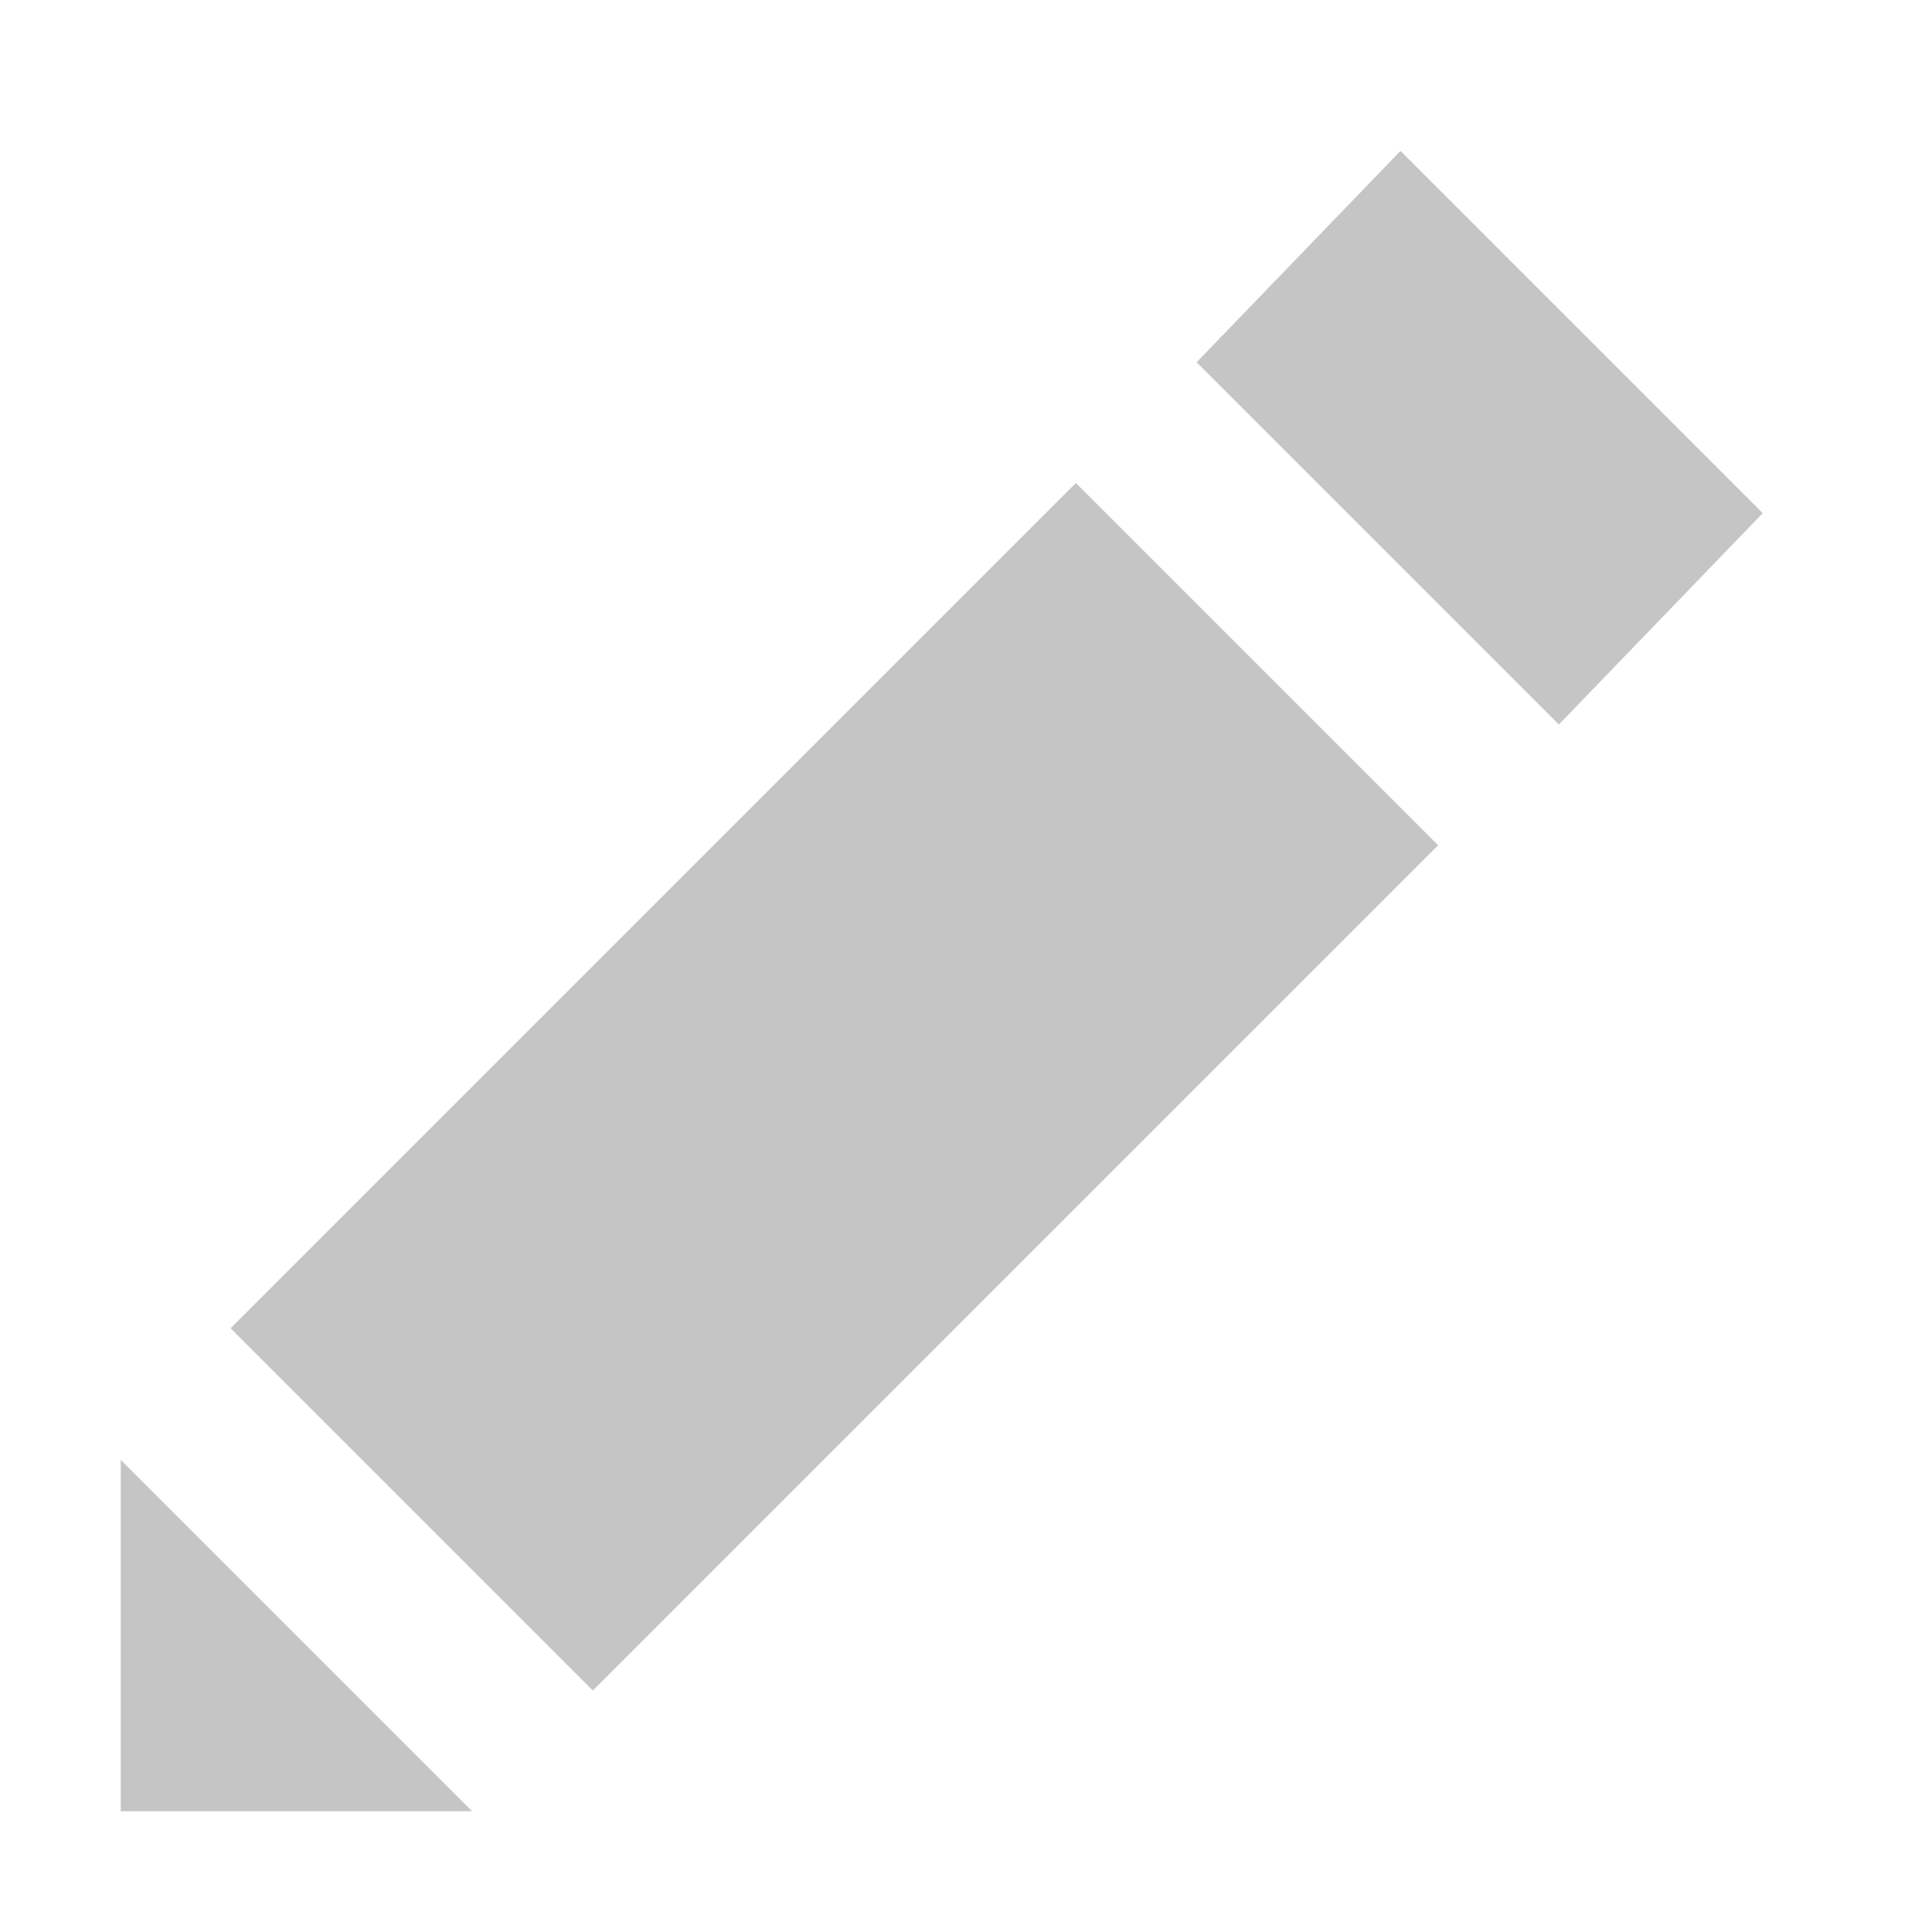
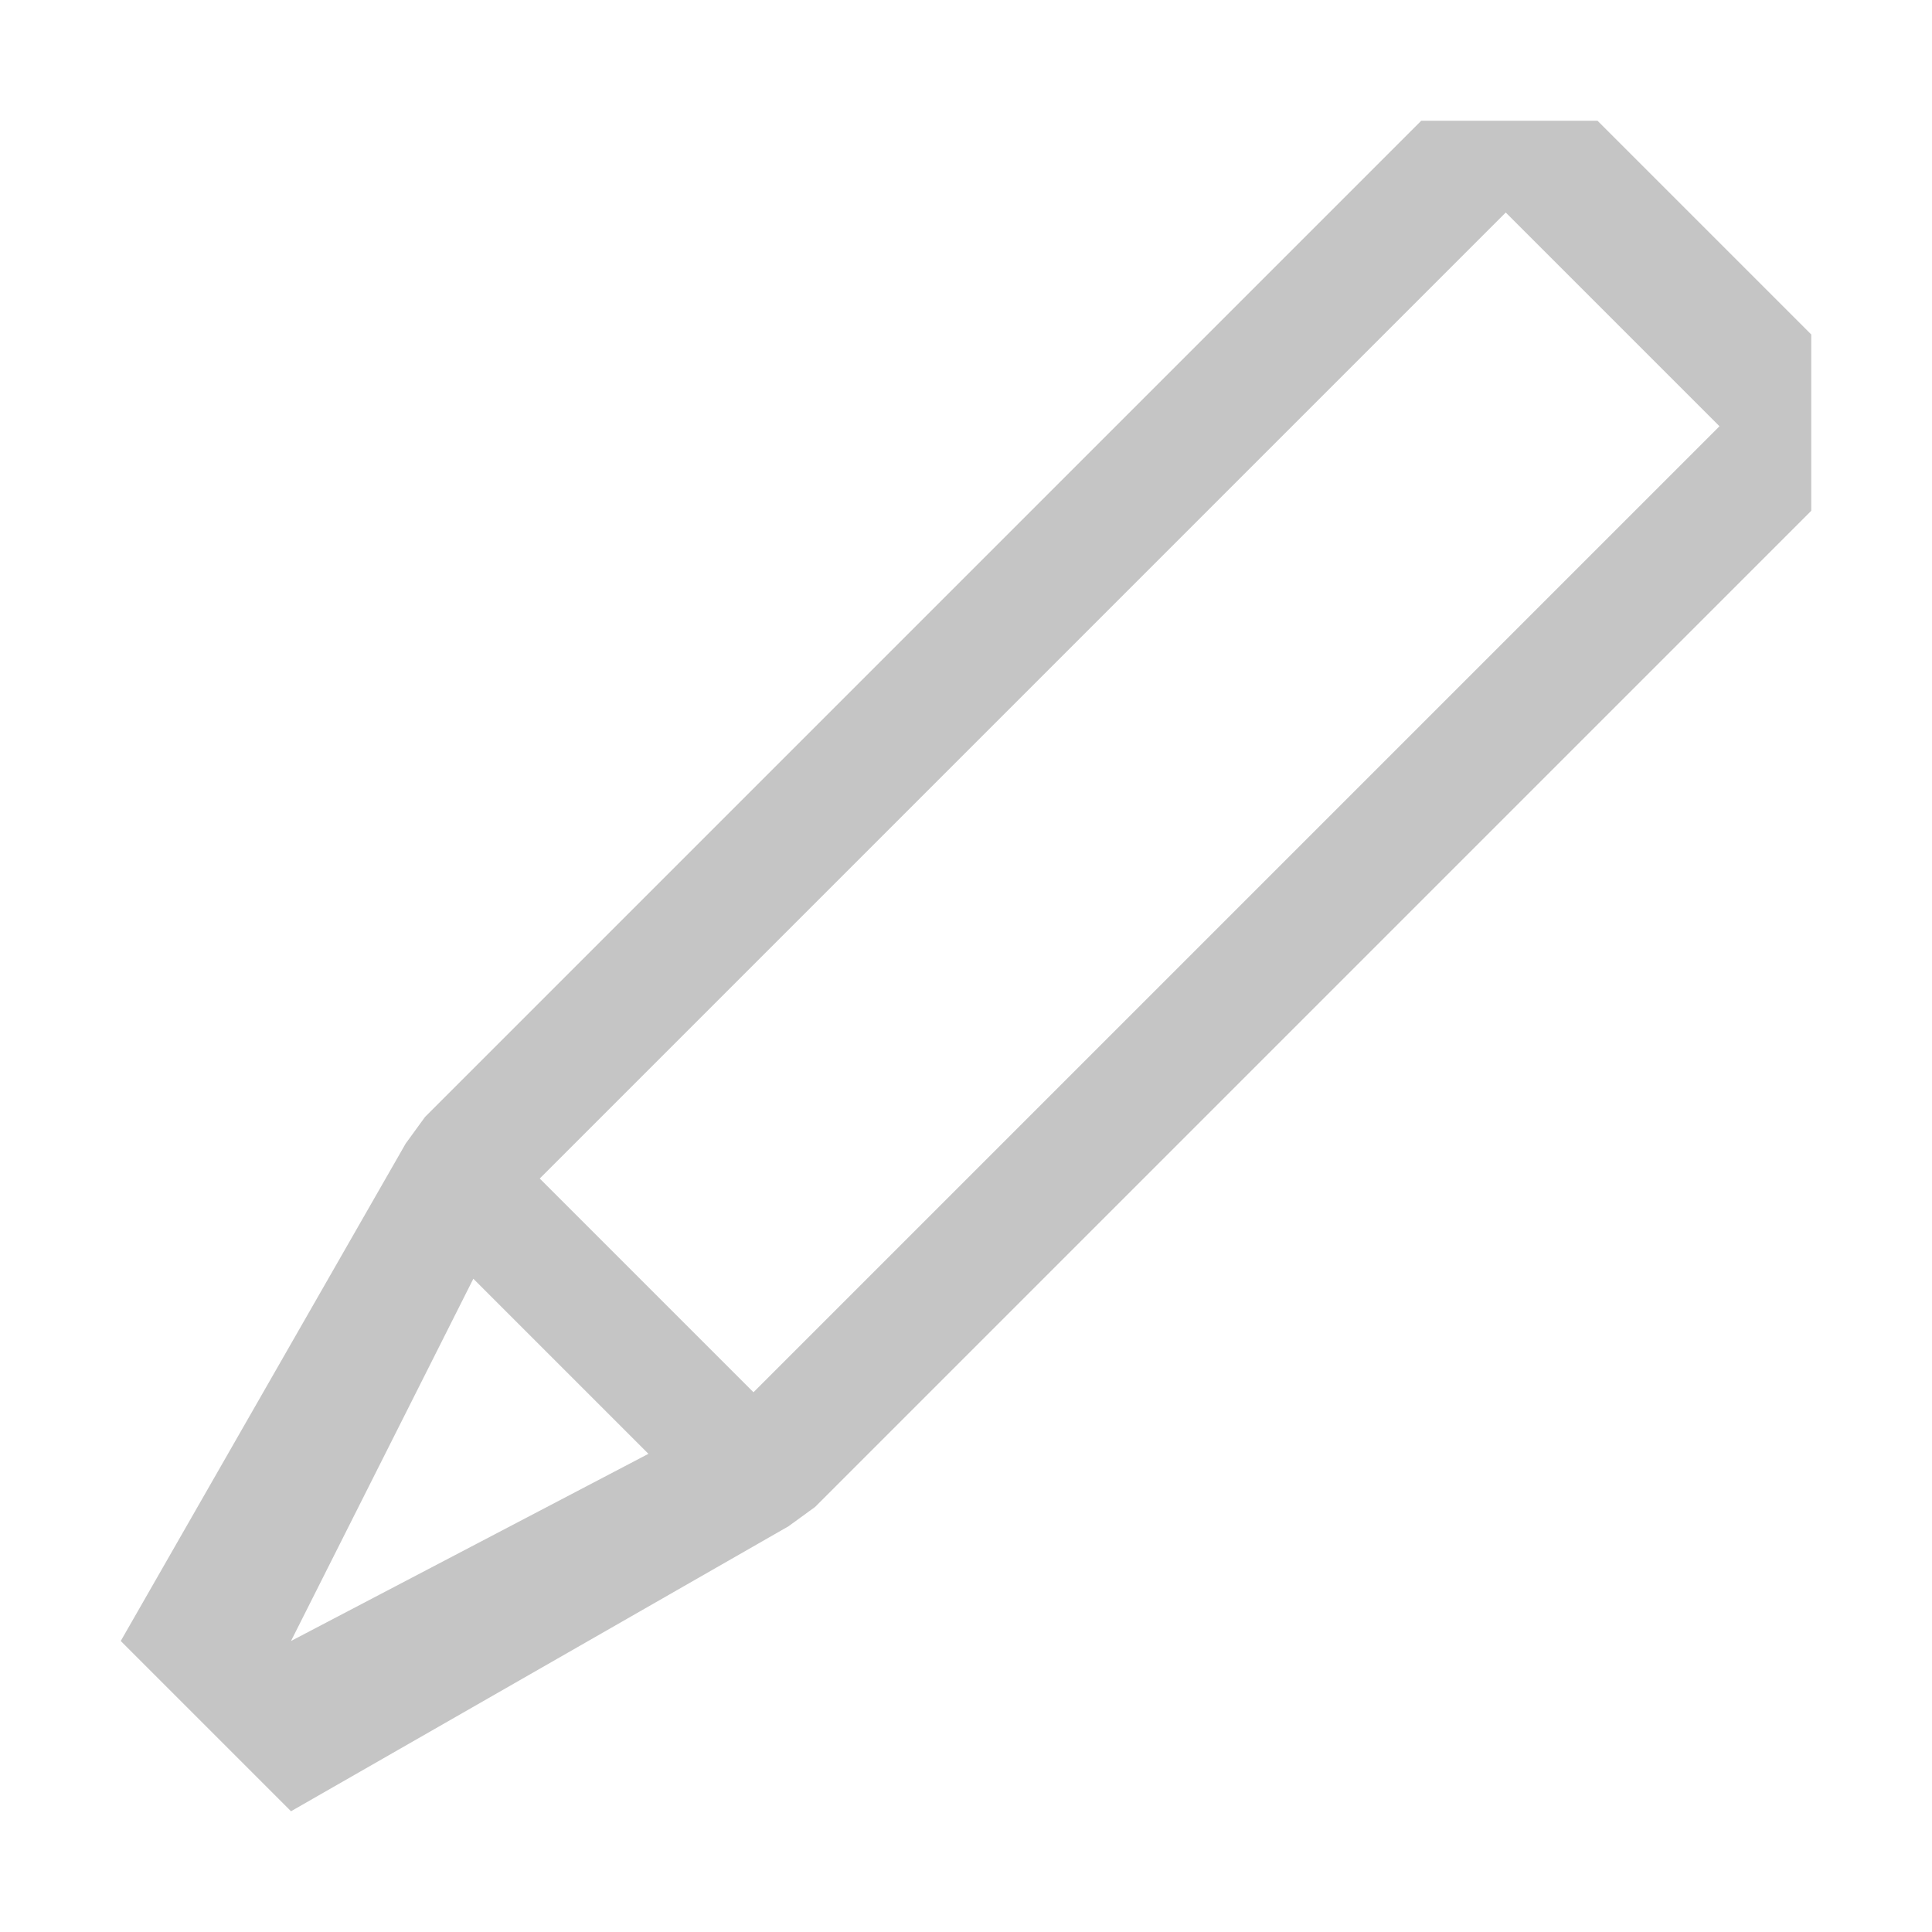
- <svg xmlns="http://www.w3.org/2000/svg" width="16" height="16">
-   <style type="text/css">.icon-canvas-transparent{opacity:0;fill:#2d2d30;} .icon-vs-out{fill:#2d2d30;} .icon-vs-bg{fill:#c5c5c5;}</style>
-   <path class="icon-canvas-transparent" d="M16 16h-16v-16h16v16z" id="canvas" />
-   <path class="icon-vs-out" d="M16 4.28l-11.673 11.72h-4.327v-4.406l11.477-11.594h.308l4.215 4.237v.043z" id="outline" style="display: none;" />
-   <path class="icon-vs-bg" d="M14.598 4.25l-1.688 1.75-3-3 1.688-1.75 3 3zm-5.688-.25l-7 7 3 3 7-7-3-3zm-7.91 8.09v2.91h2.91l-2.91-2.91z" id="iconBg" />
+ <svg xmlns="http://www.w3.org/2000/svg" width="16" height="16" viewBox="0 0 16 16" fill="none">
+   <path d="M13.23 1H11.77L3.52 9.25L3.36 9.47L1 13.59L2.41 15L6.53 12.64L6.75 12.48L15 4.23V2.77L13.23 1ZM2.41 13.59L3.92 10.59L5.37 12.04L2.41 13.59ZM6.24 11.53L4.47 9.76L12.47 1.76L14.24 3.53L6.24 11.53Z" fill="#C5C5C5" />
</svg>
